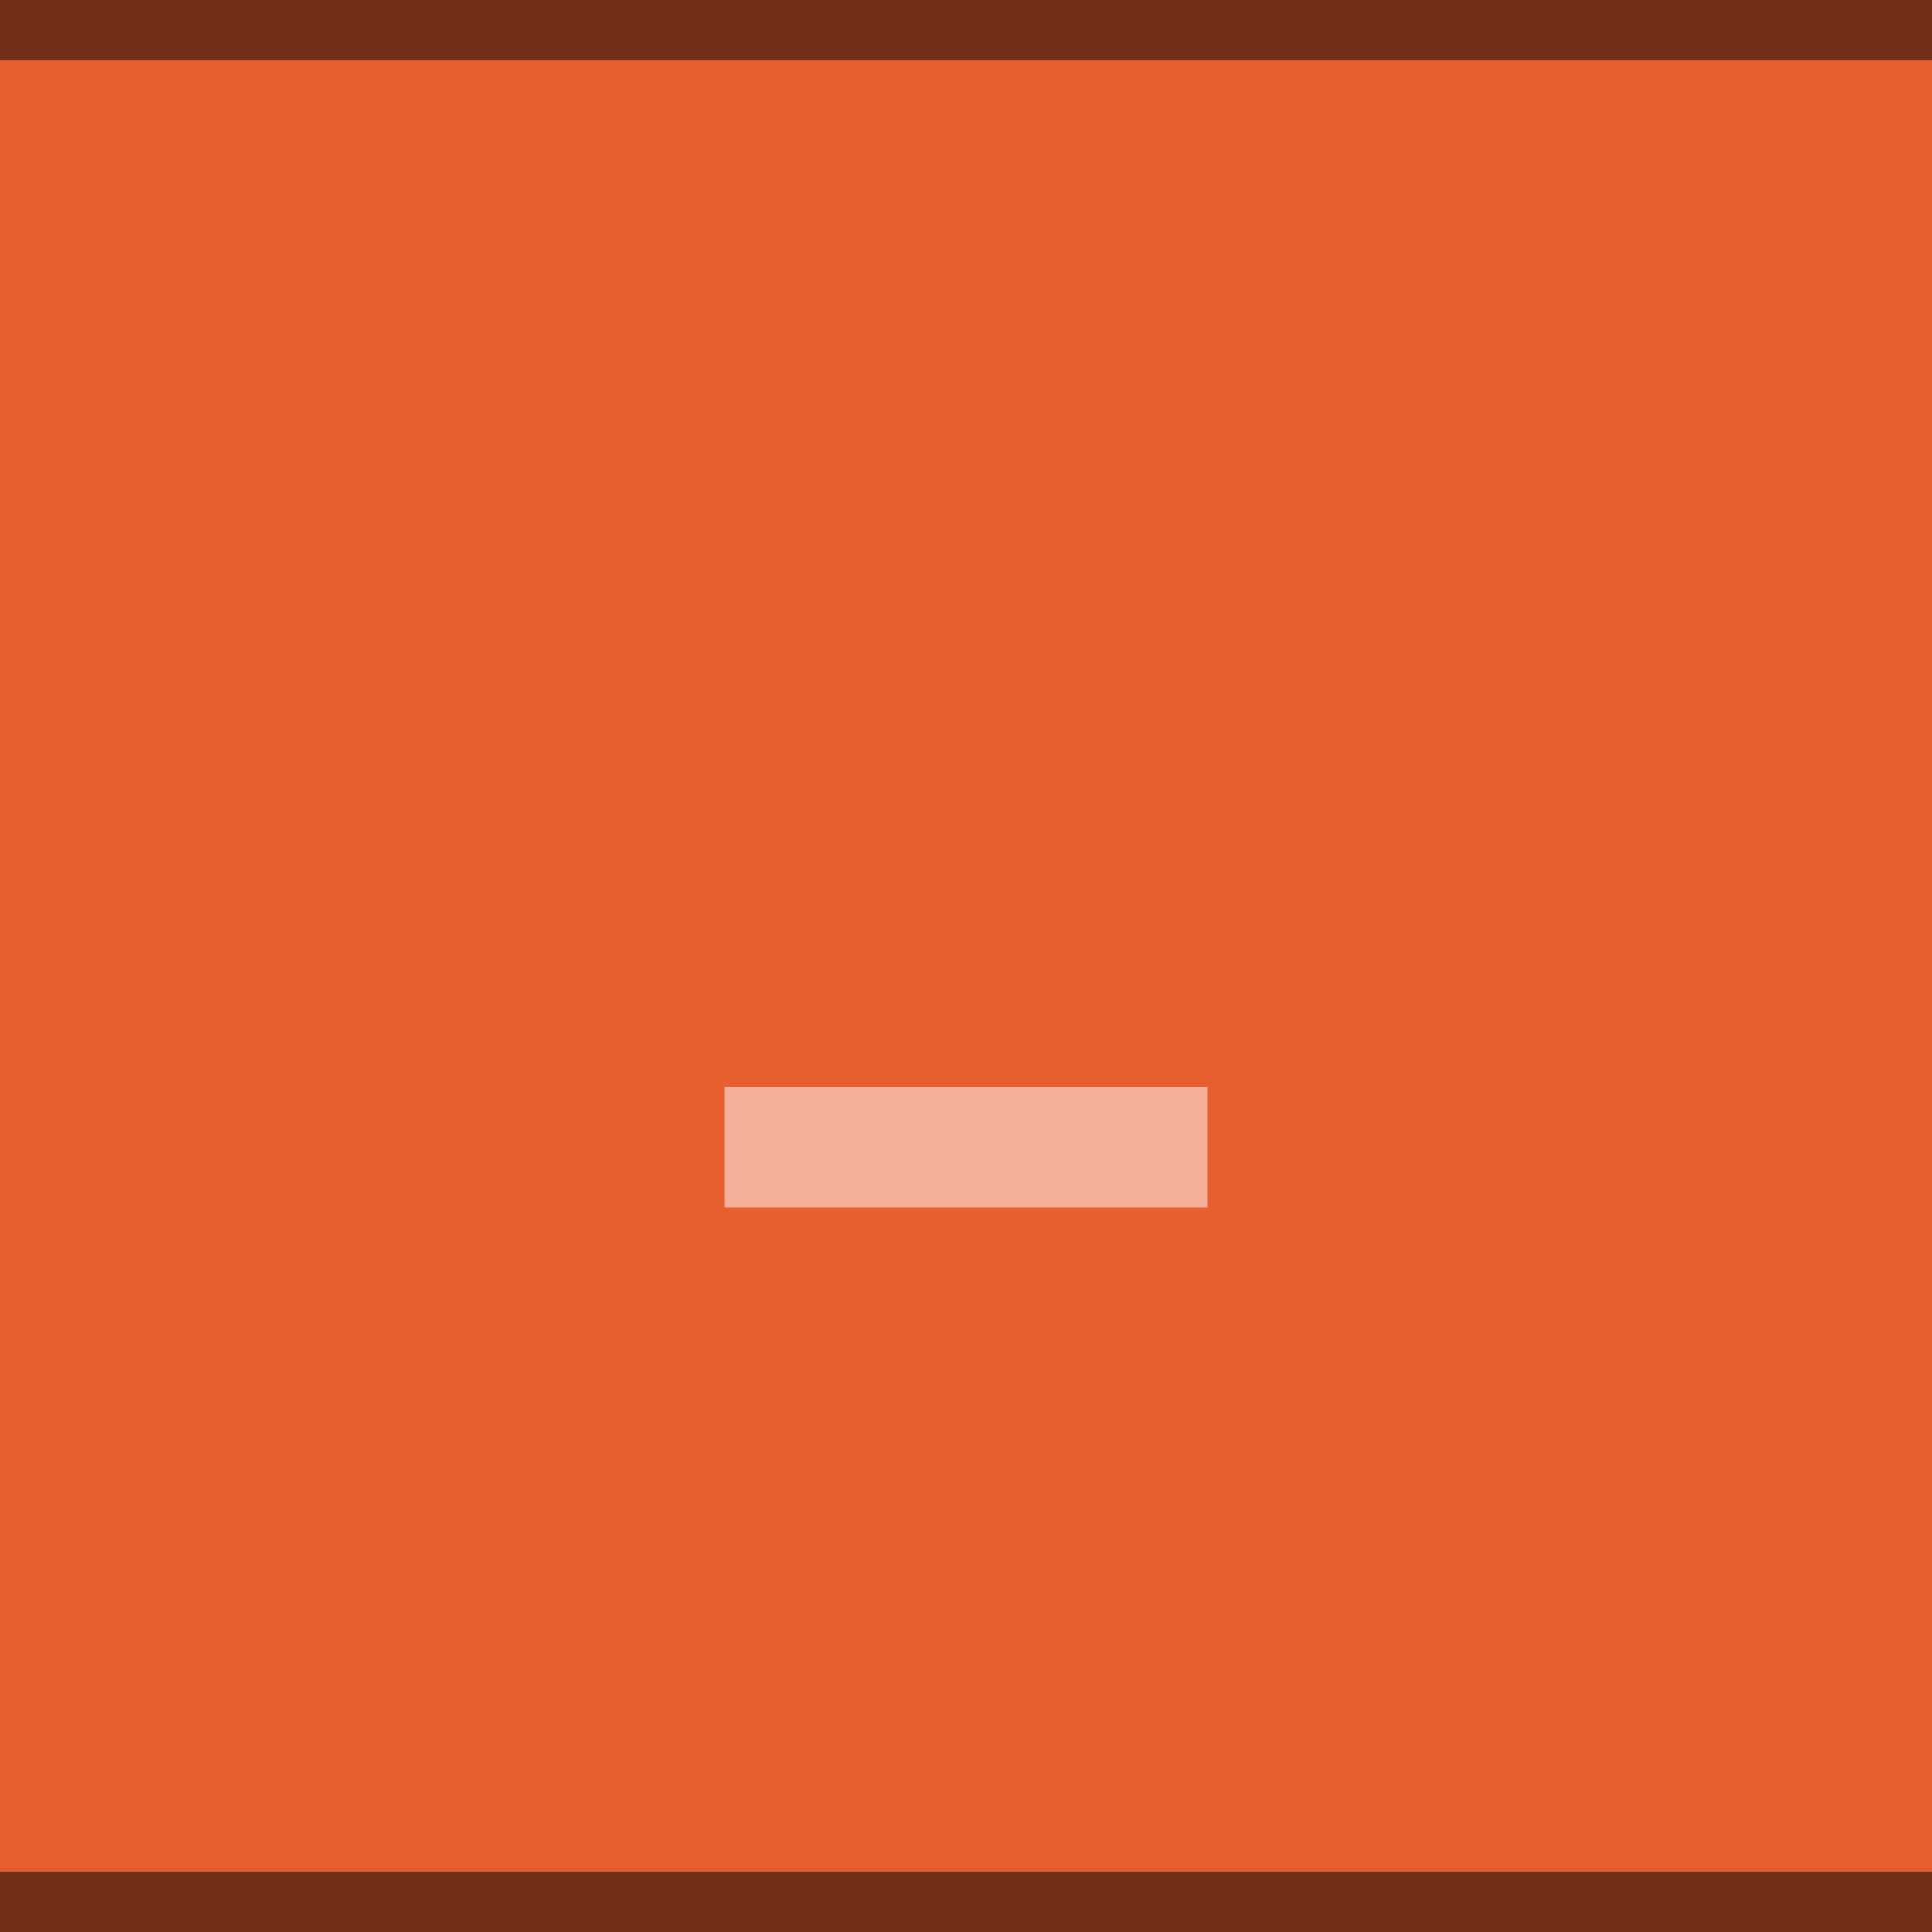
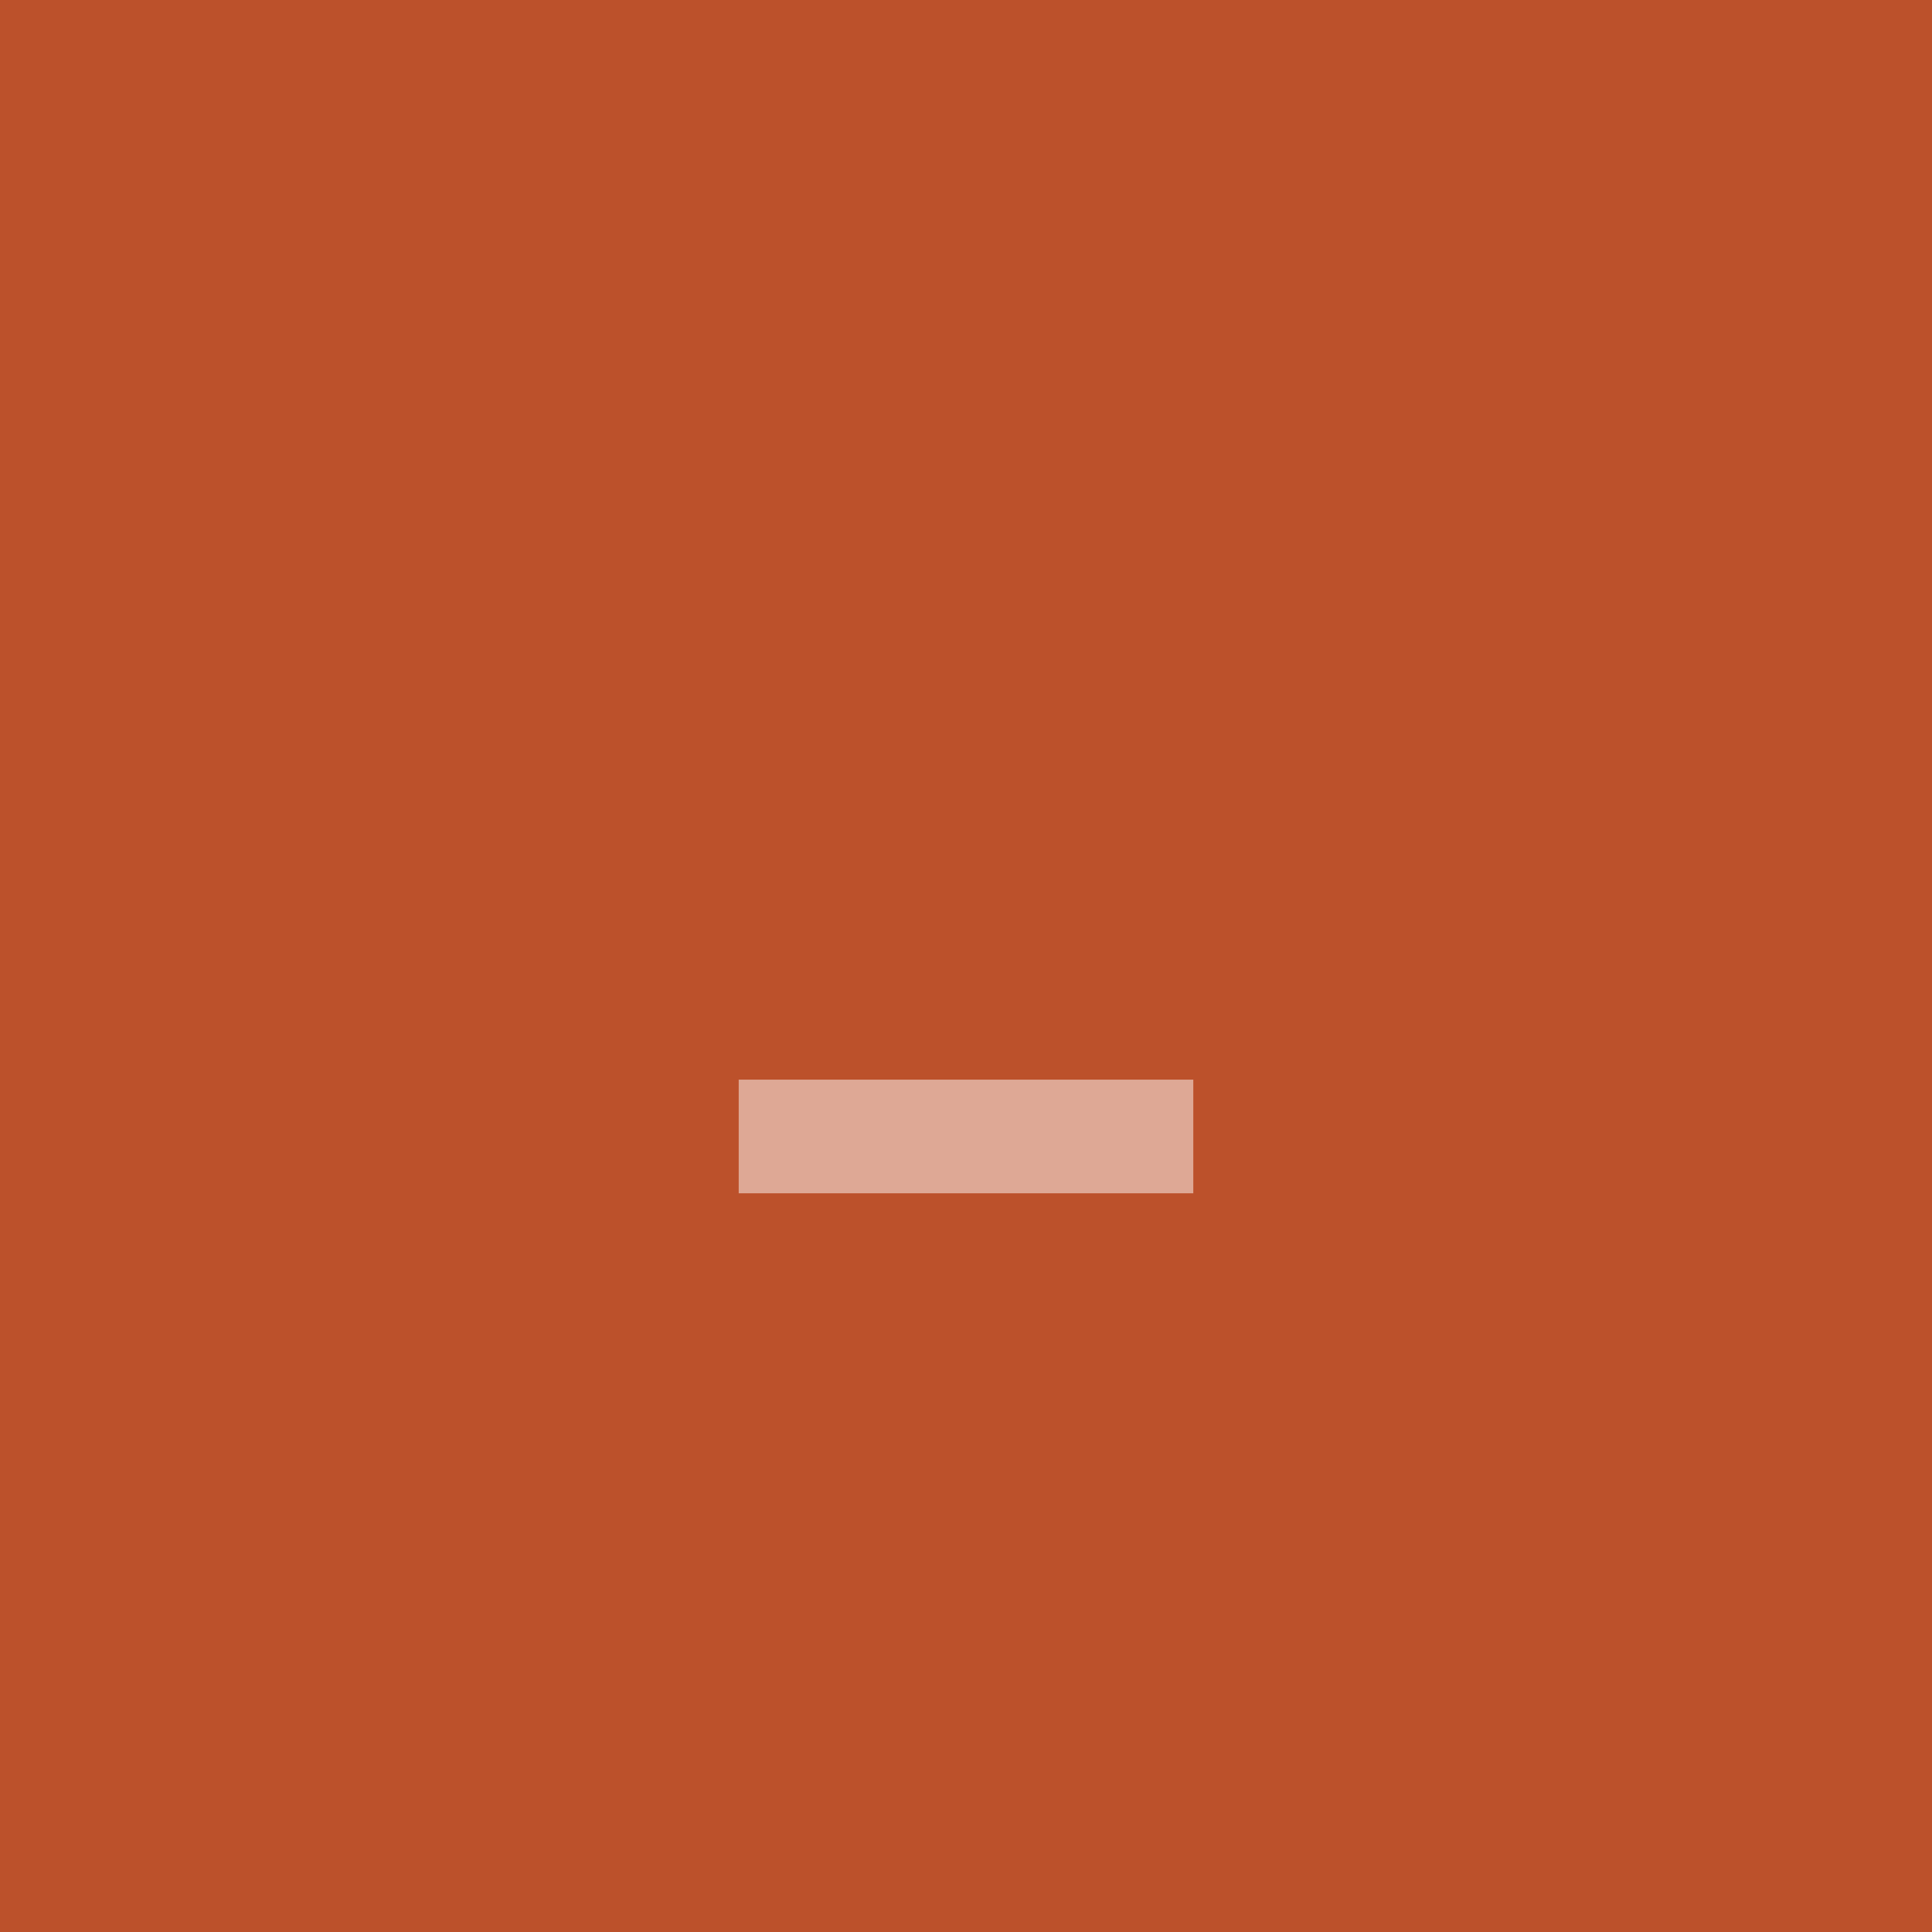
- <svg xmlns="http://www.w3.org/2000/svg" width="32" height="32" viewBox="0 0 32 32" version="1.1" id="svg12">
+ <svg xmlns="http://www.w3.org/2000/svg" id="svg12" version="1.1" viewBox="0 0 34 34" height="34" width="34">
  <defs id="defs16" />
-   <rect width="32" height="32" fill="#E0E0E0" id="rect2" style="fill:#e75f2f;fill-opacity:1" />
-   <g fill="#000000" opacity="0.6" id="g10" style="opacity:0.5;fill:#ffffff;fill-opacity:1">
-     <circle cx="16" cy="16" r="12" opacity="0" id="circle6" style="fill:#ffffff;fill-opacity:1" />
-     <path d="m12 18h8v2h-8z" id="path8" style="fill:#ffffff;fill-opacity:1" />
-   </g>
-   <rect width="32" height="1" fill="#FFFFFF" fill-opacity="0.4" id="rect166" style="opacity:0.5;fill:#000000;fill-opacity:1" x="0" y="0" />
-   <rect width="32" height="1" fill="#FFFFFF" fill-opacity="0.4" id="rect166-9" style="opacity:0.5;fill:#000000;fill-opacity:1" x="0" y="31" />
+   <rect style="fill:#bc512b;fill-opacity:1;stroke-width:1.125" id="rect2" fill="#E0E0E0" height="36" width="36" x="-1" y="-1" />
+   <path id="path8" d="m 13,19 h 8 v 2 h -8 z" style="opacity:0.5;fill:#ffffff" />
</svg>
